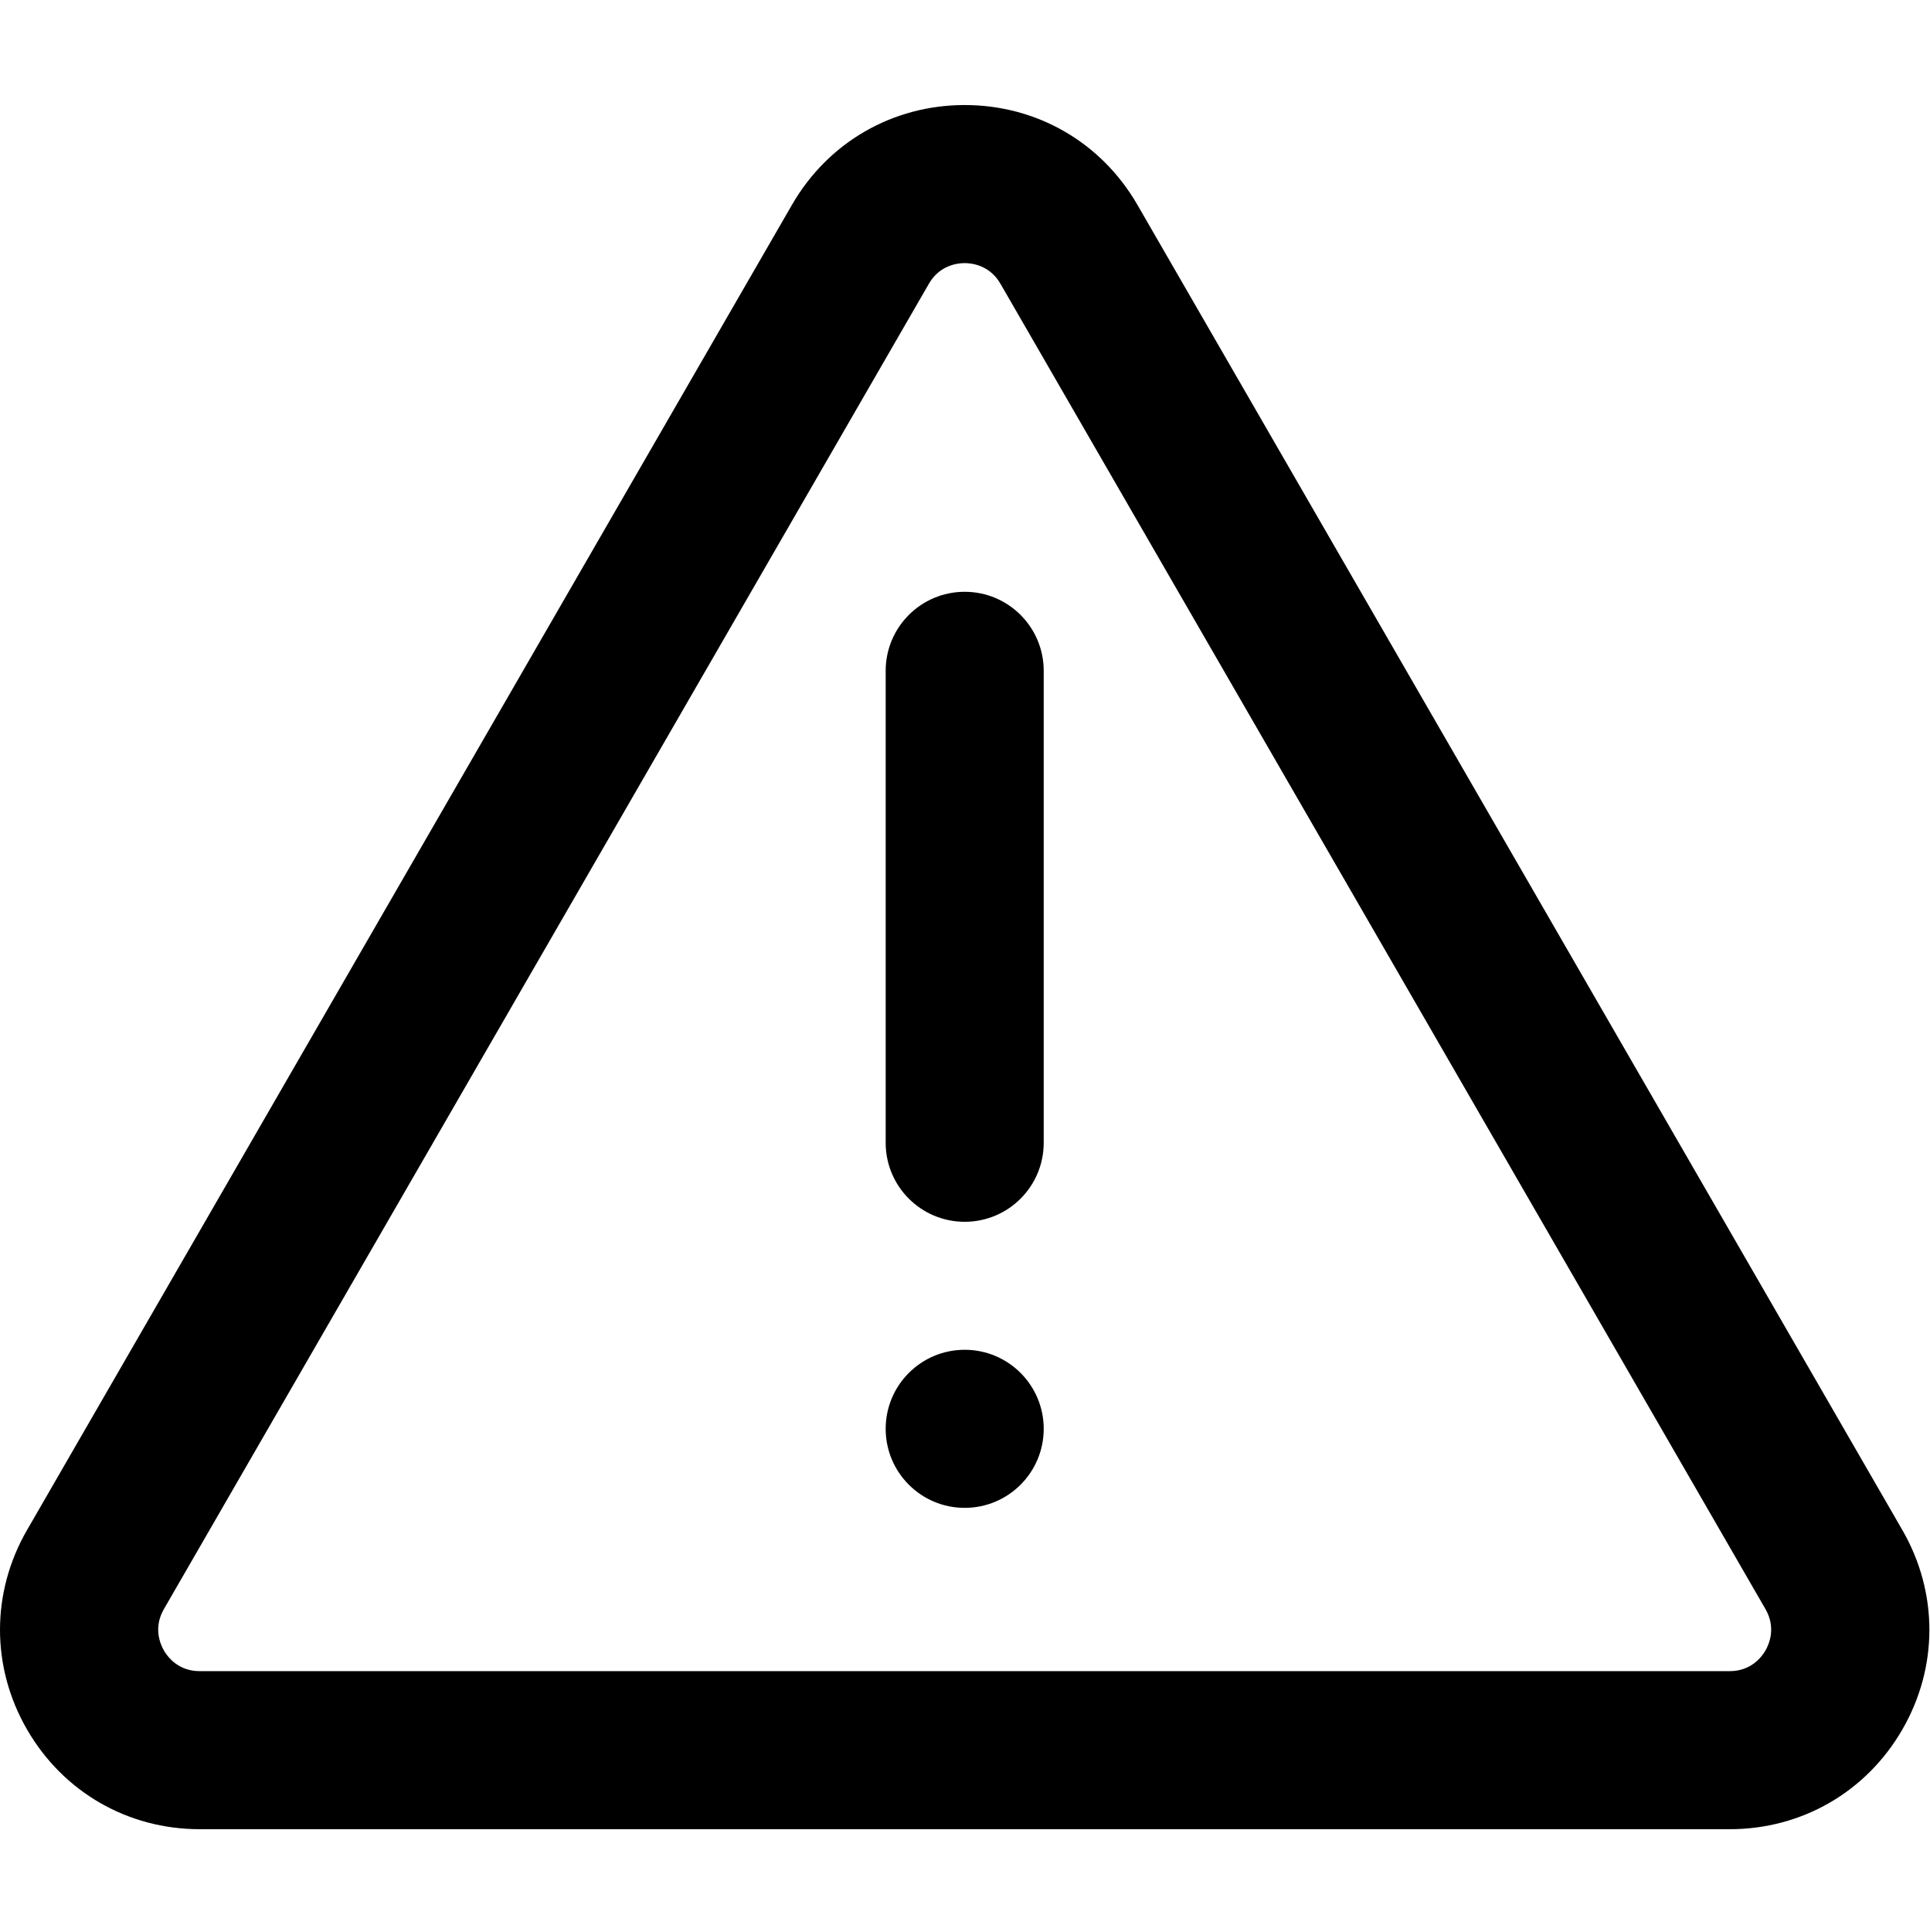
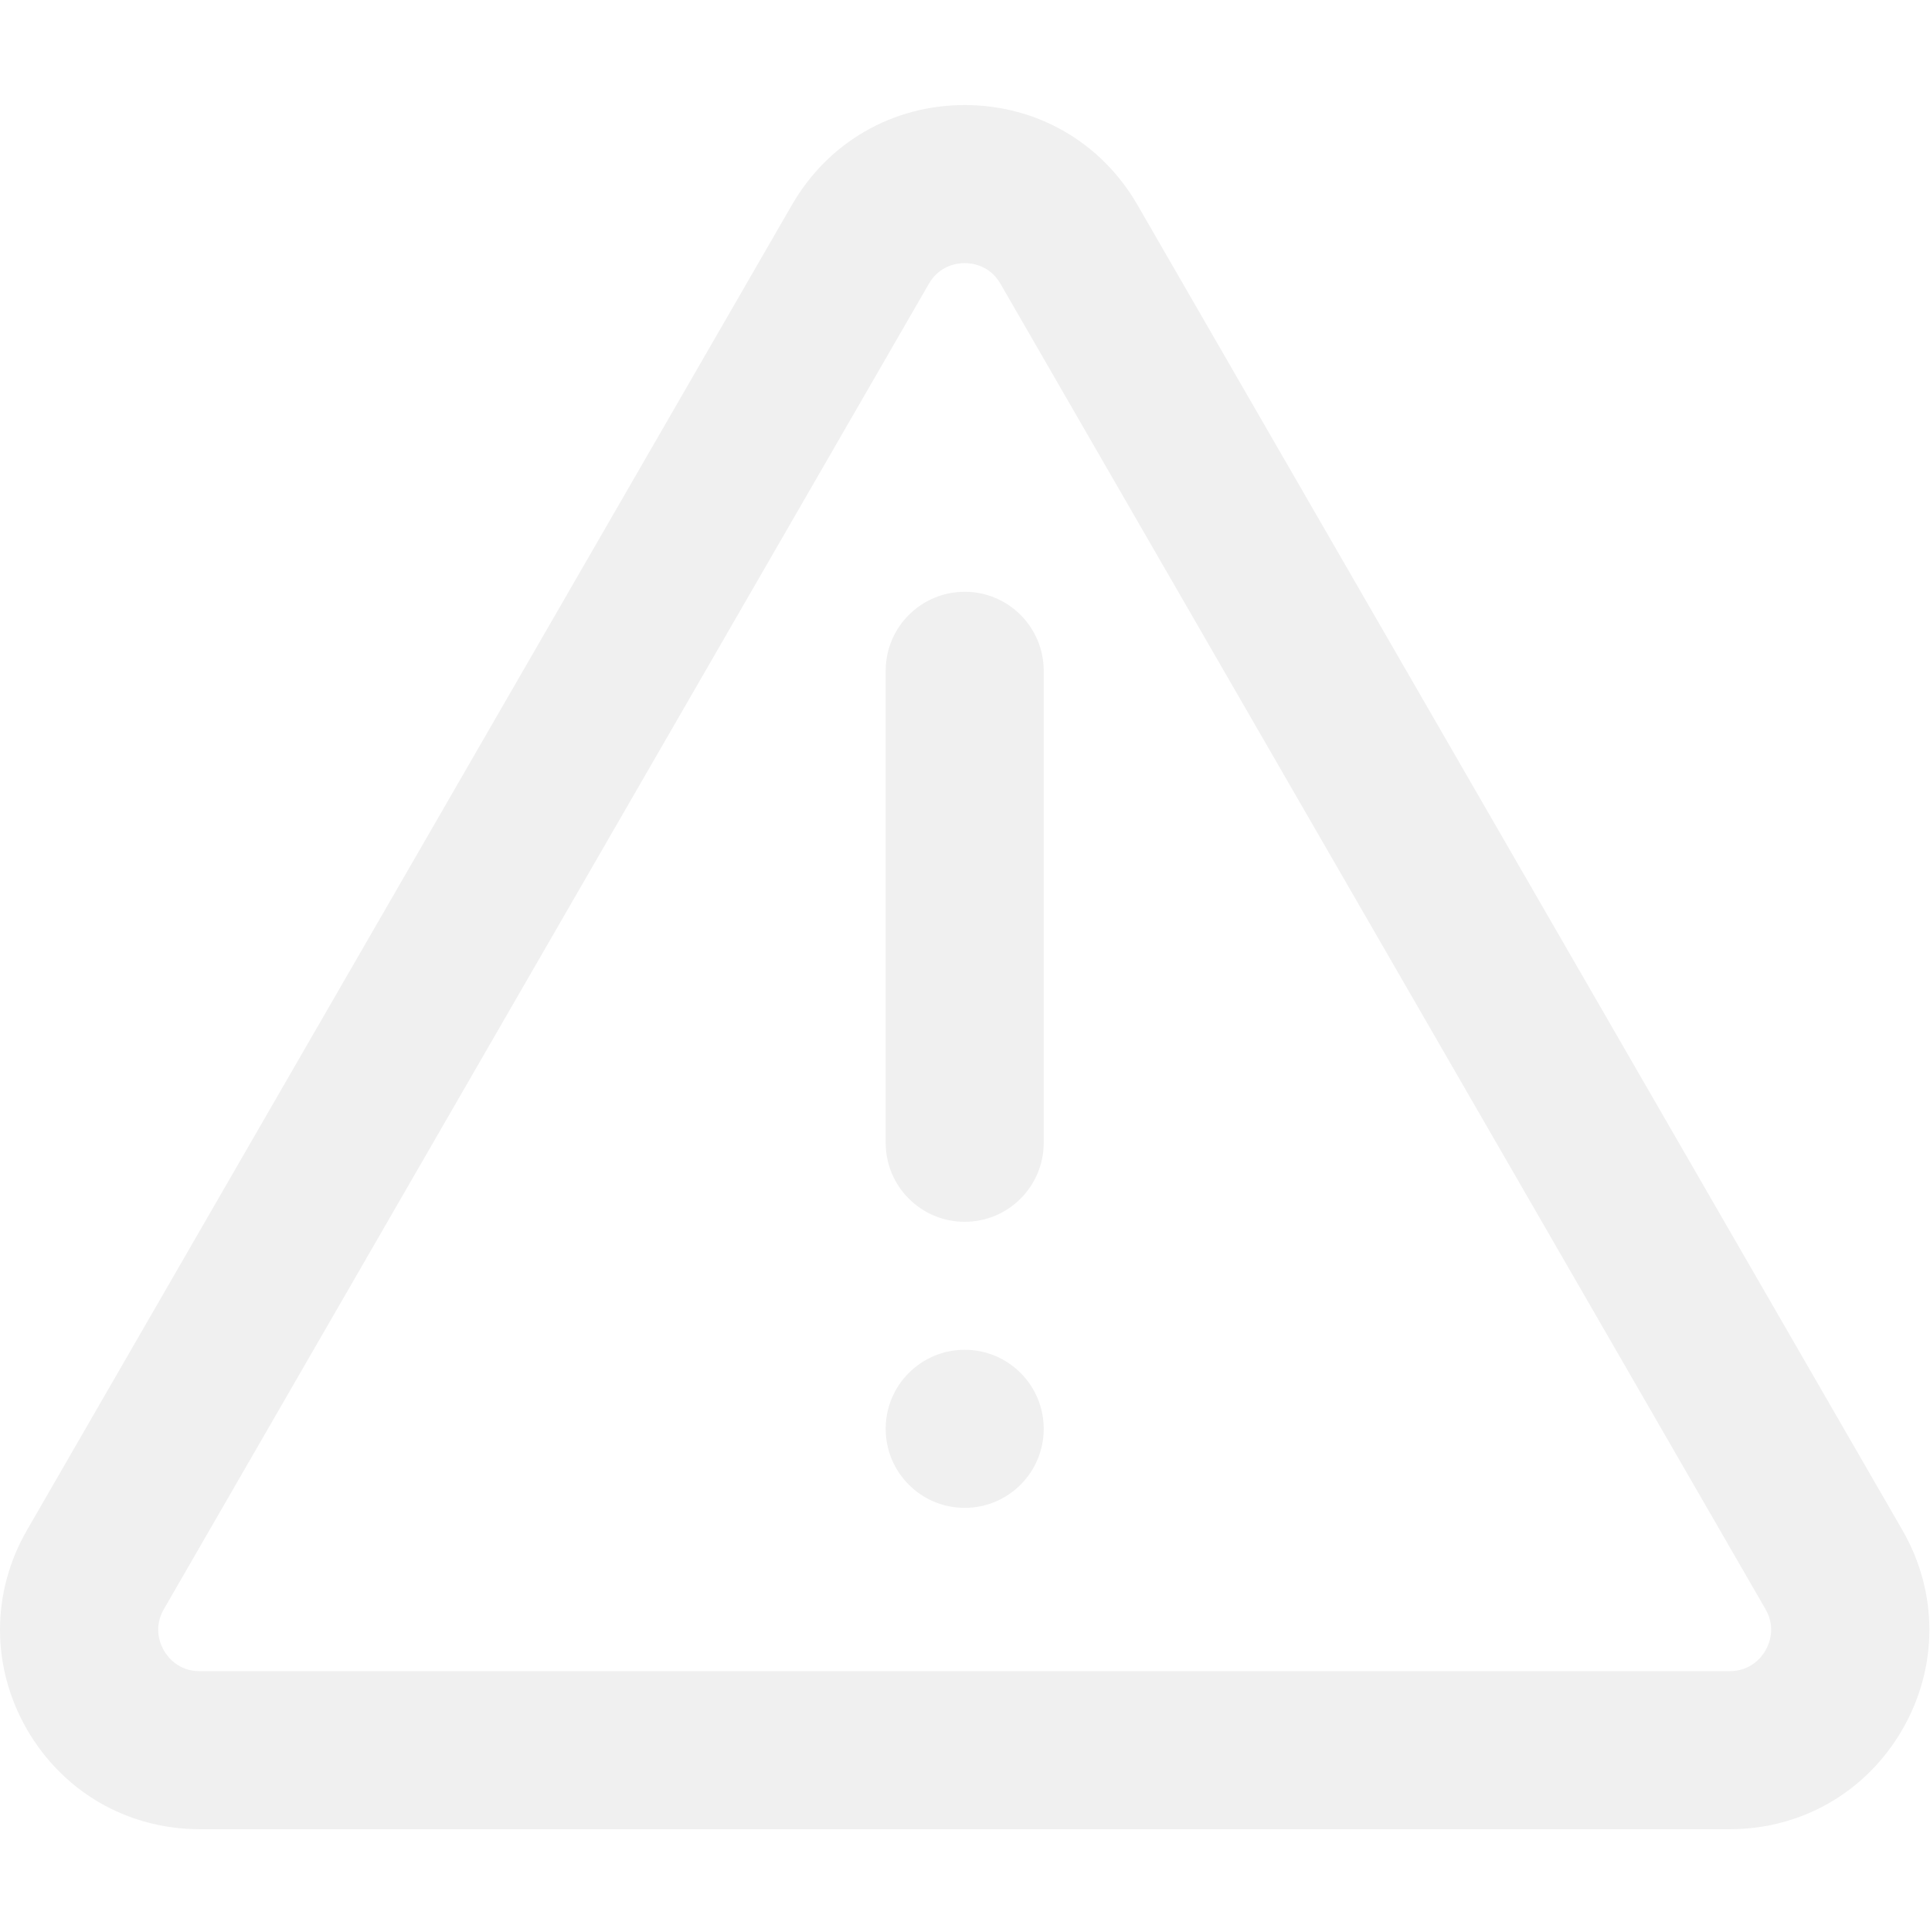
- <svg xmlns="http://www.w3.org/2000/svg" id="Layer_6" data-name="Layer 6" viewBox="0 0 850.44 851.39">
+ <svg xmlns="http://www.w3.org/2000/svg" fill="#f0f0f0" viewBox="0 0 850.44 851.39">
  <path d="M425.22,594.82h0c19.23,0,34.83,15.59,34.83,34.83h0c0,19.23-15.59,34.83-34.83,34.83h0c-19.23,0-34.83-15.59-34.83-34.83h0c0-19.23,15.59-34.83,34.83-34.83Z" />
  <path d="M349.11,90.23c15.88-27.51,44.33-43.94,76.11-43.94s60.21,16.43,76.11,43.94l337.2,584.04c15.88,27.51,15.88,60.37,0,87.88-15.88,27.51-44.33,43.94-76.11,43.94H88.02c-31.77,0-60.21-16.43-76.11-43.94-15.88-27.51-15.88-60.37,0-87.88L349.11,90.23m60.32,34.83L72.24,709.1c-4.75,8.22-1.58,15.49,0,18.23s6.28,9.11,15.78,9.11H762.41c9.5,0,14.2-6.37,15.78-9.11,1.58-2.74,4.75-10,0-18.23L440.99,125.06c-4.75-8.22-12.62-9.11-15.79-9.11s-11.03,.89-15.78,9.11h0Z" />
  <path d="M425.22,538.42c-19.24,0-34.83-15.59-34.83-34.83v-207.97c0-19.24,15.59-34.83,34.83-34.83s34.83,15.59,34.83,34.83v207.97c0,19.24-15.59,34.83-34.83,34.83Z" />
</svg>
